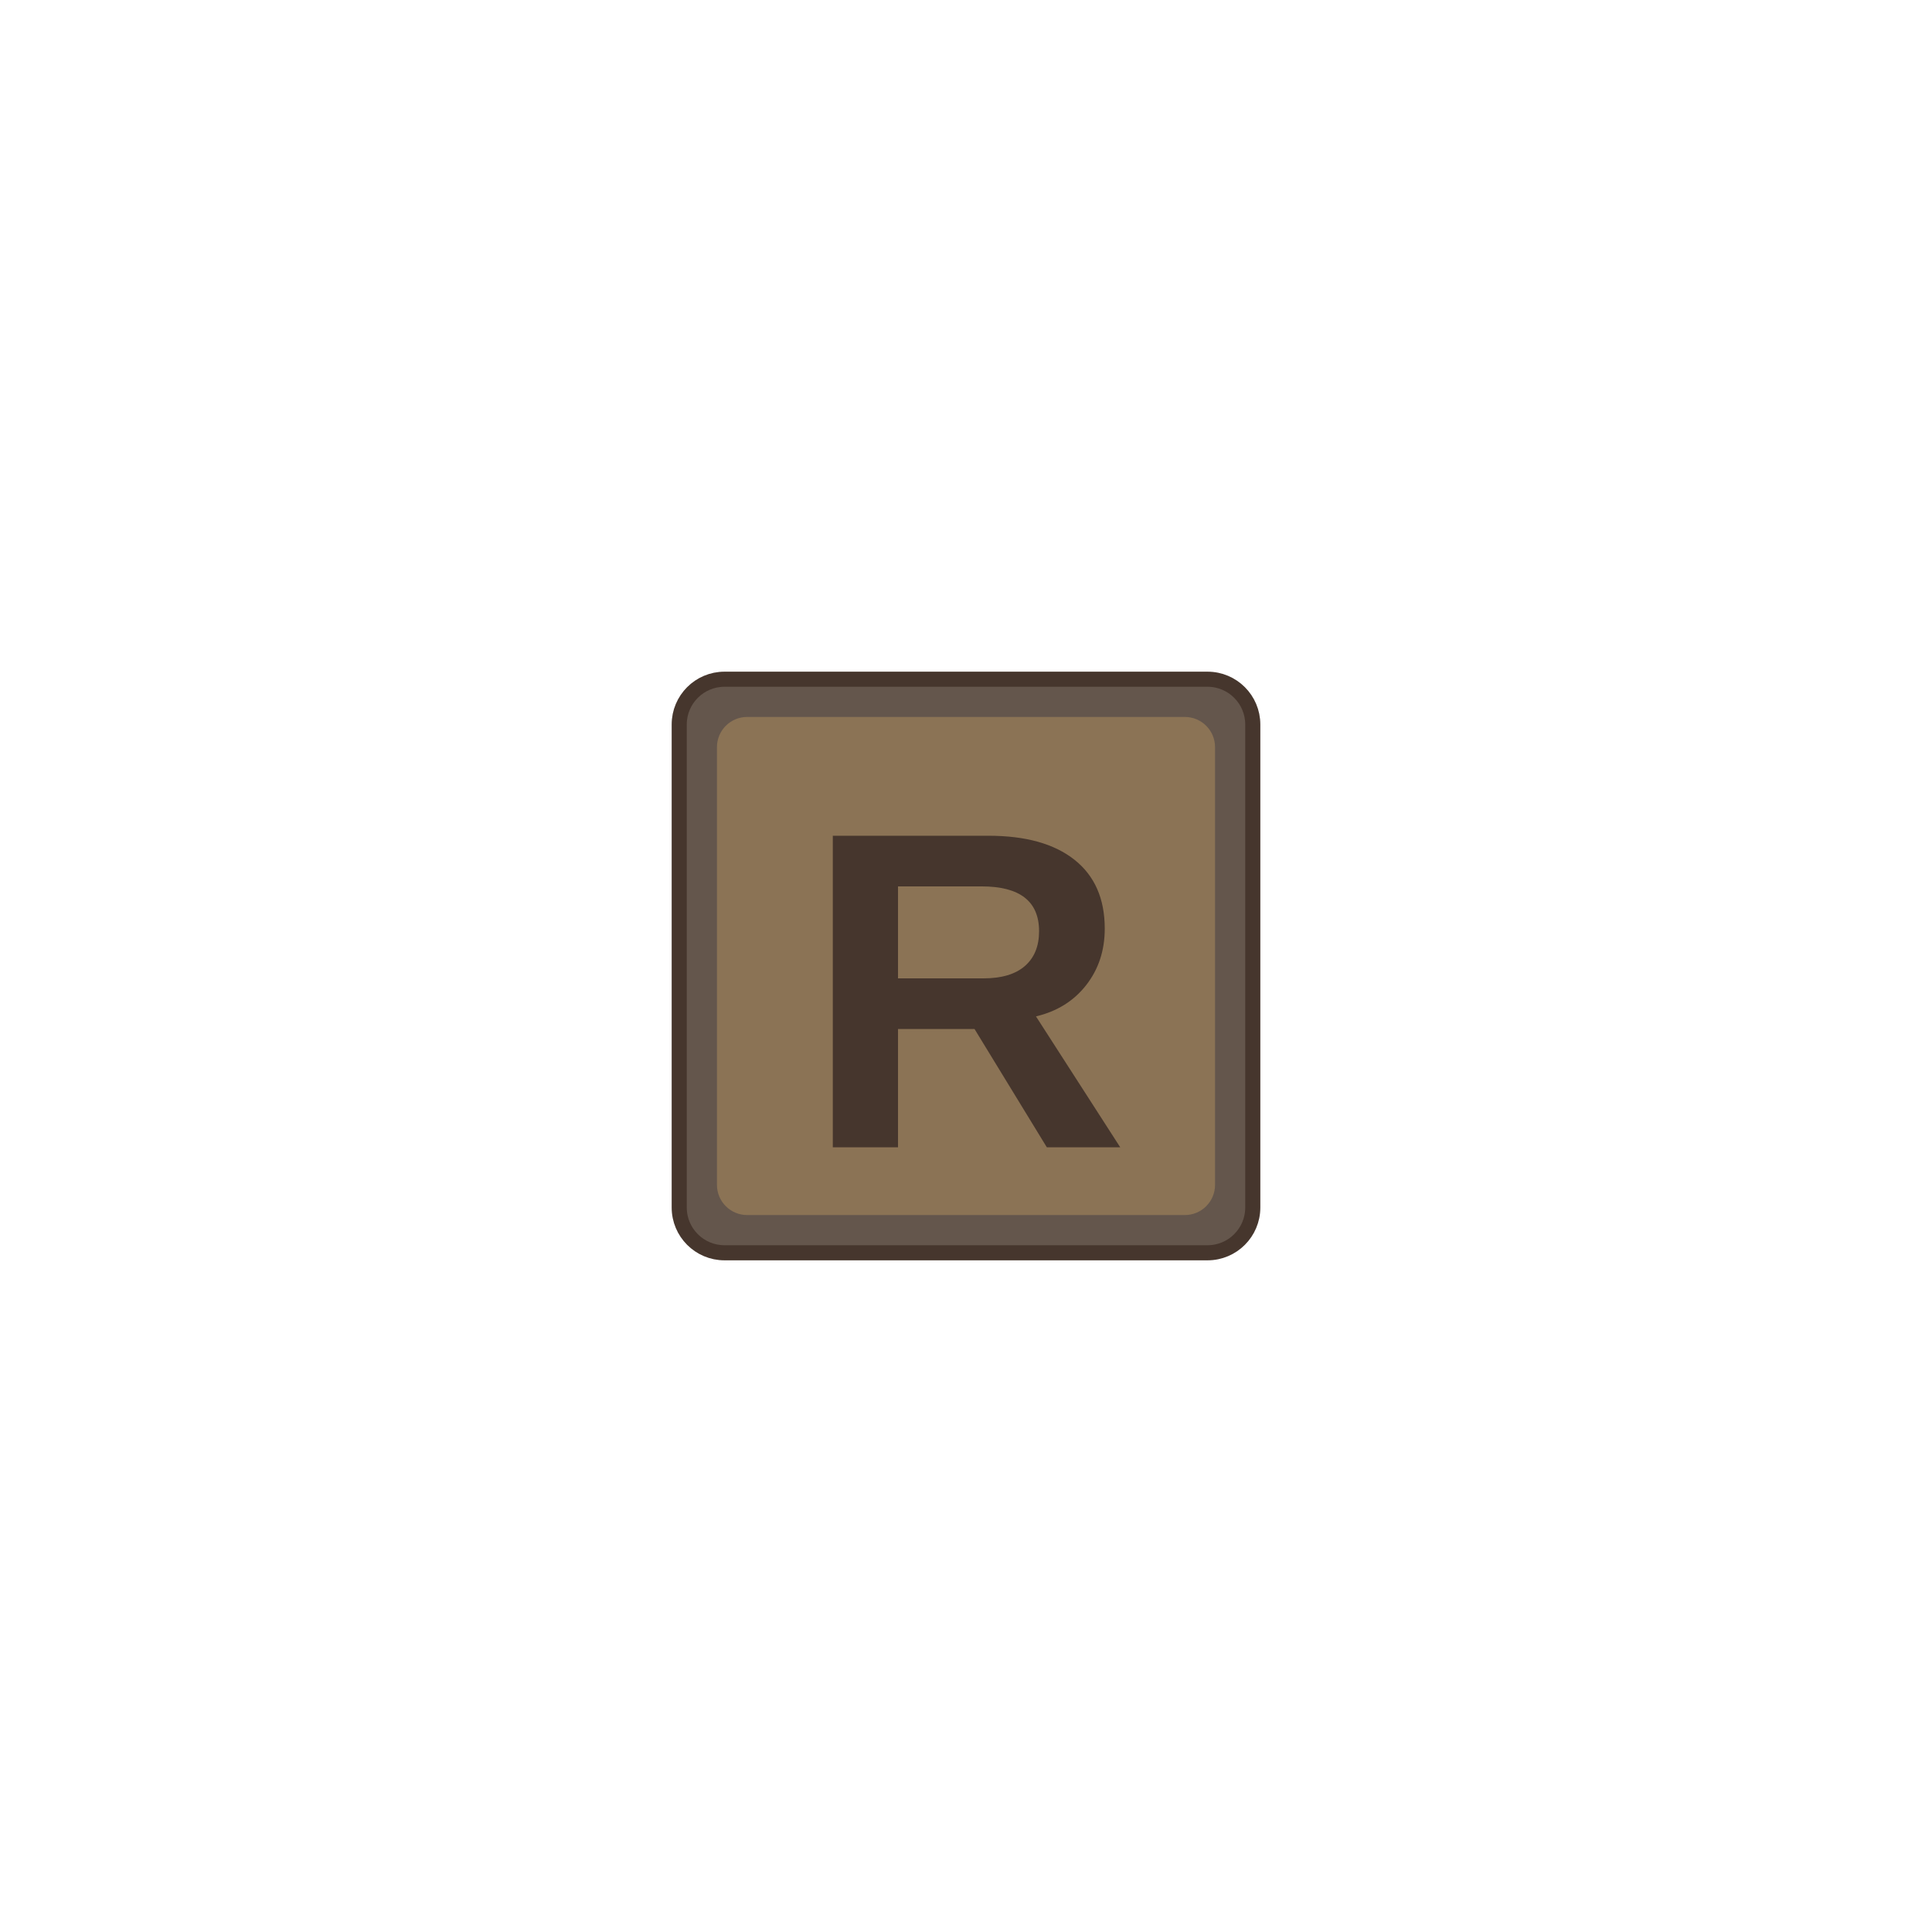
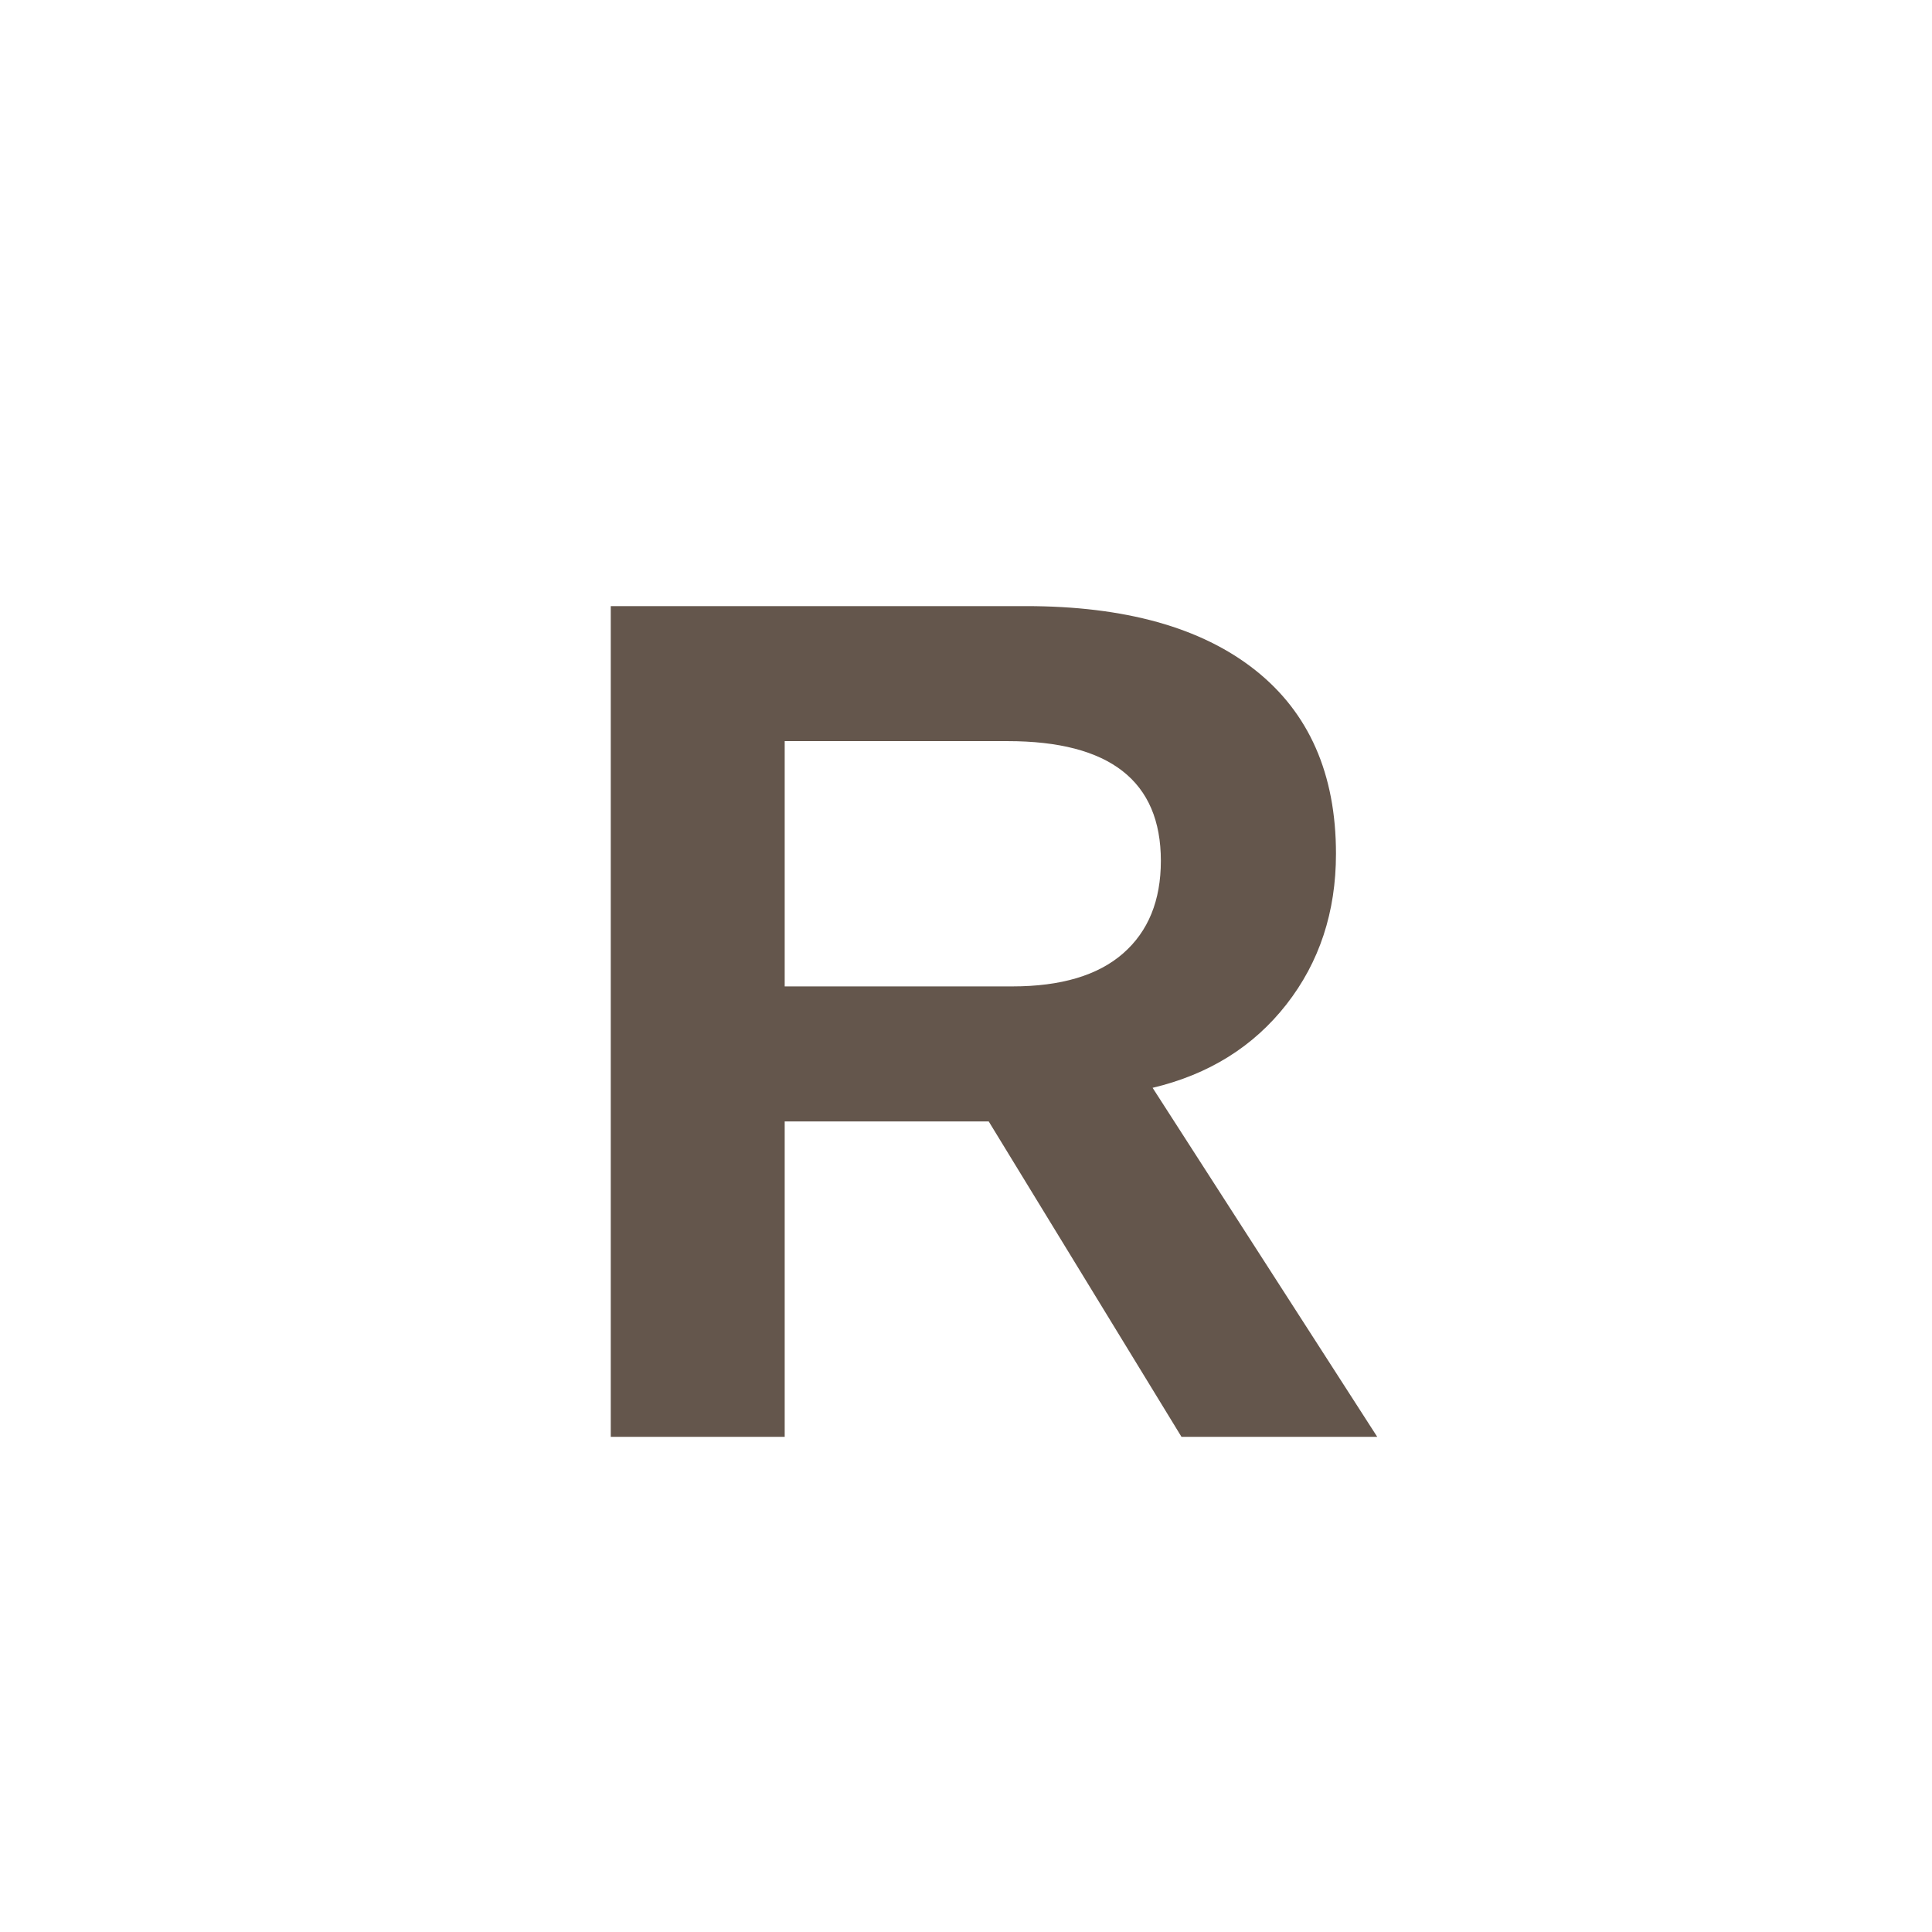
<svg xmlns="http://www.w3.org/2000/svg" width="1024" height="1024" viewBox="0 0 1024 1024" fill="none">
-   <rect x="360" y="360" width="304" height="304" fill="#64564C" stroke="#46362D" stroke-width="8" rx="24" />
-   <rect x="380" y="380" width="264" height="264" fill="#8B7355" rx="16" />
-   <text x="512" y="540" font-family="Arial, sans-serif" font-size="240" font-weight="bold" text-anchor="middle" dominant-baseline="middle" fill="#46362D">R</text>
+   <text x="512" y="580" font-family="Arial, sans-serif" font-size="640" font-weight="bold" text-anchor="middle" dominant-baseline="middle" fill="#64564C">R</text>
</svg>
